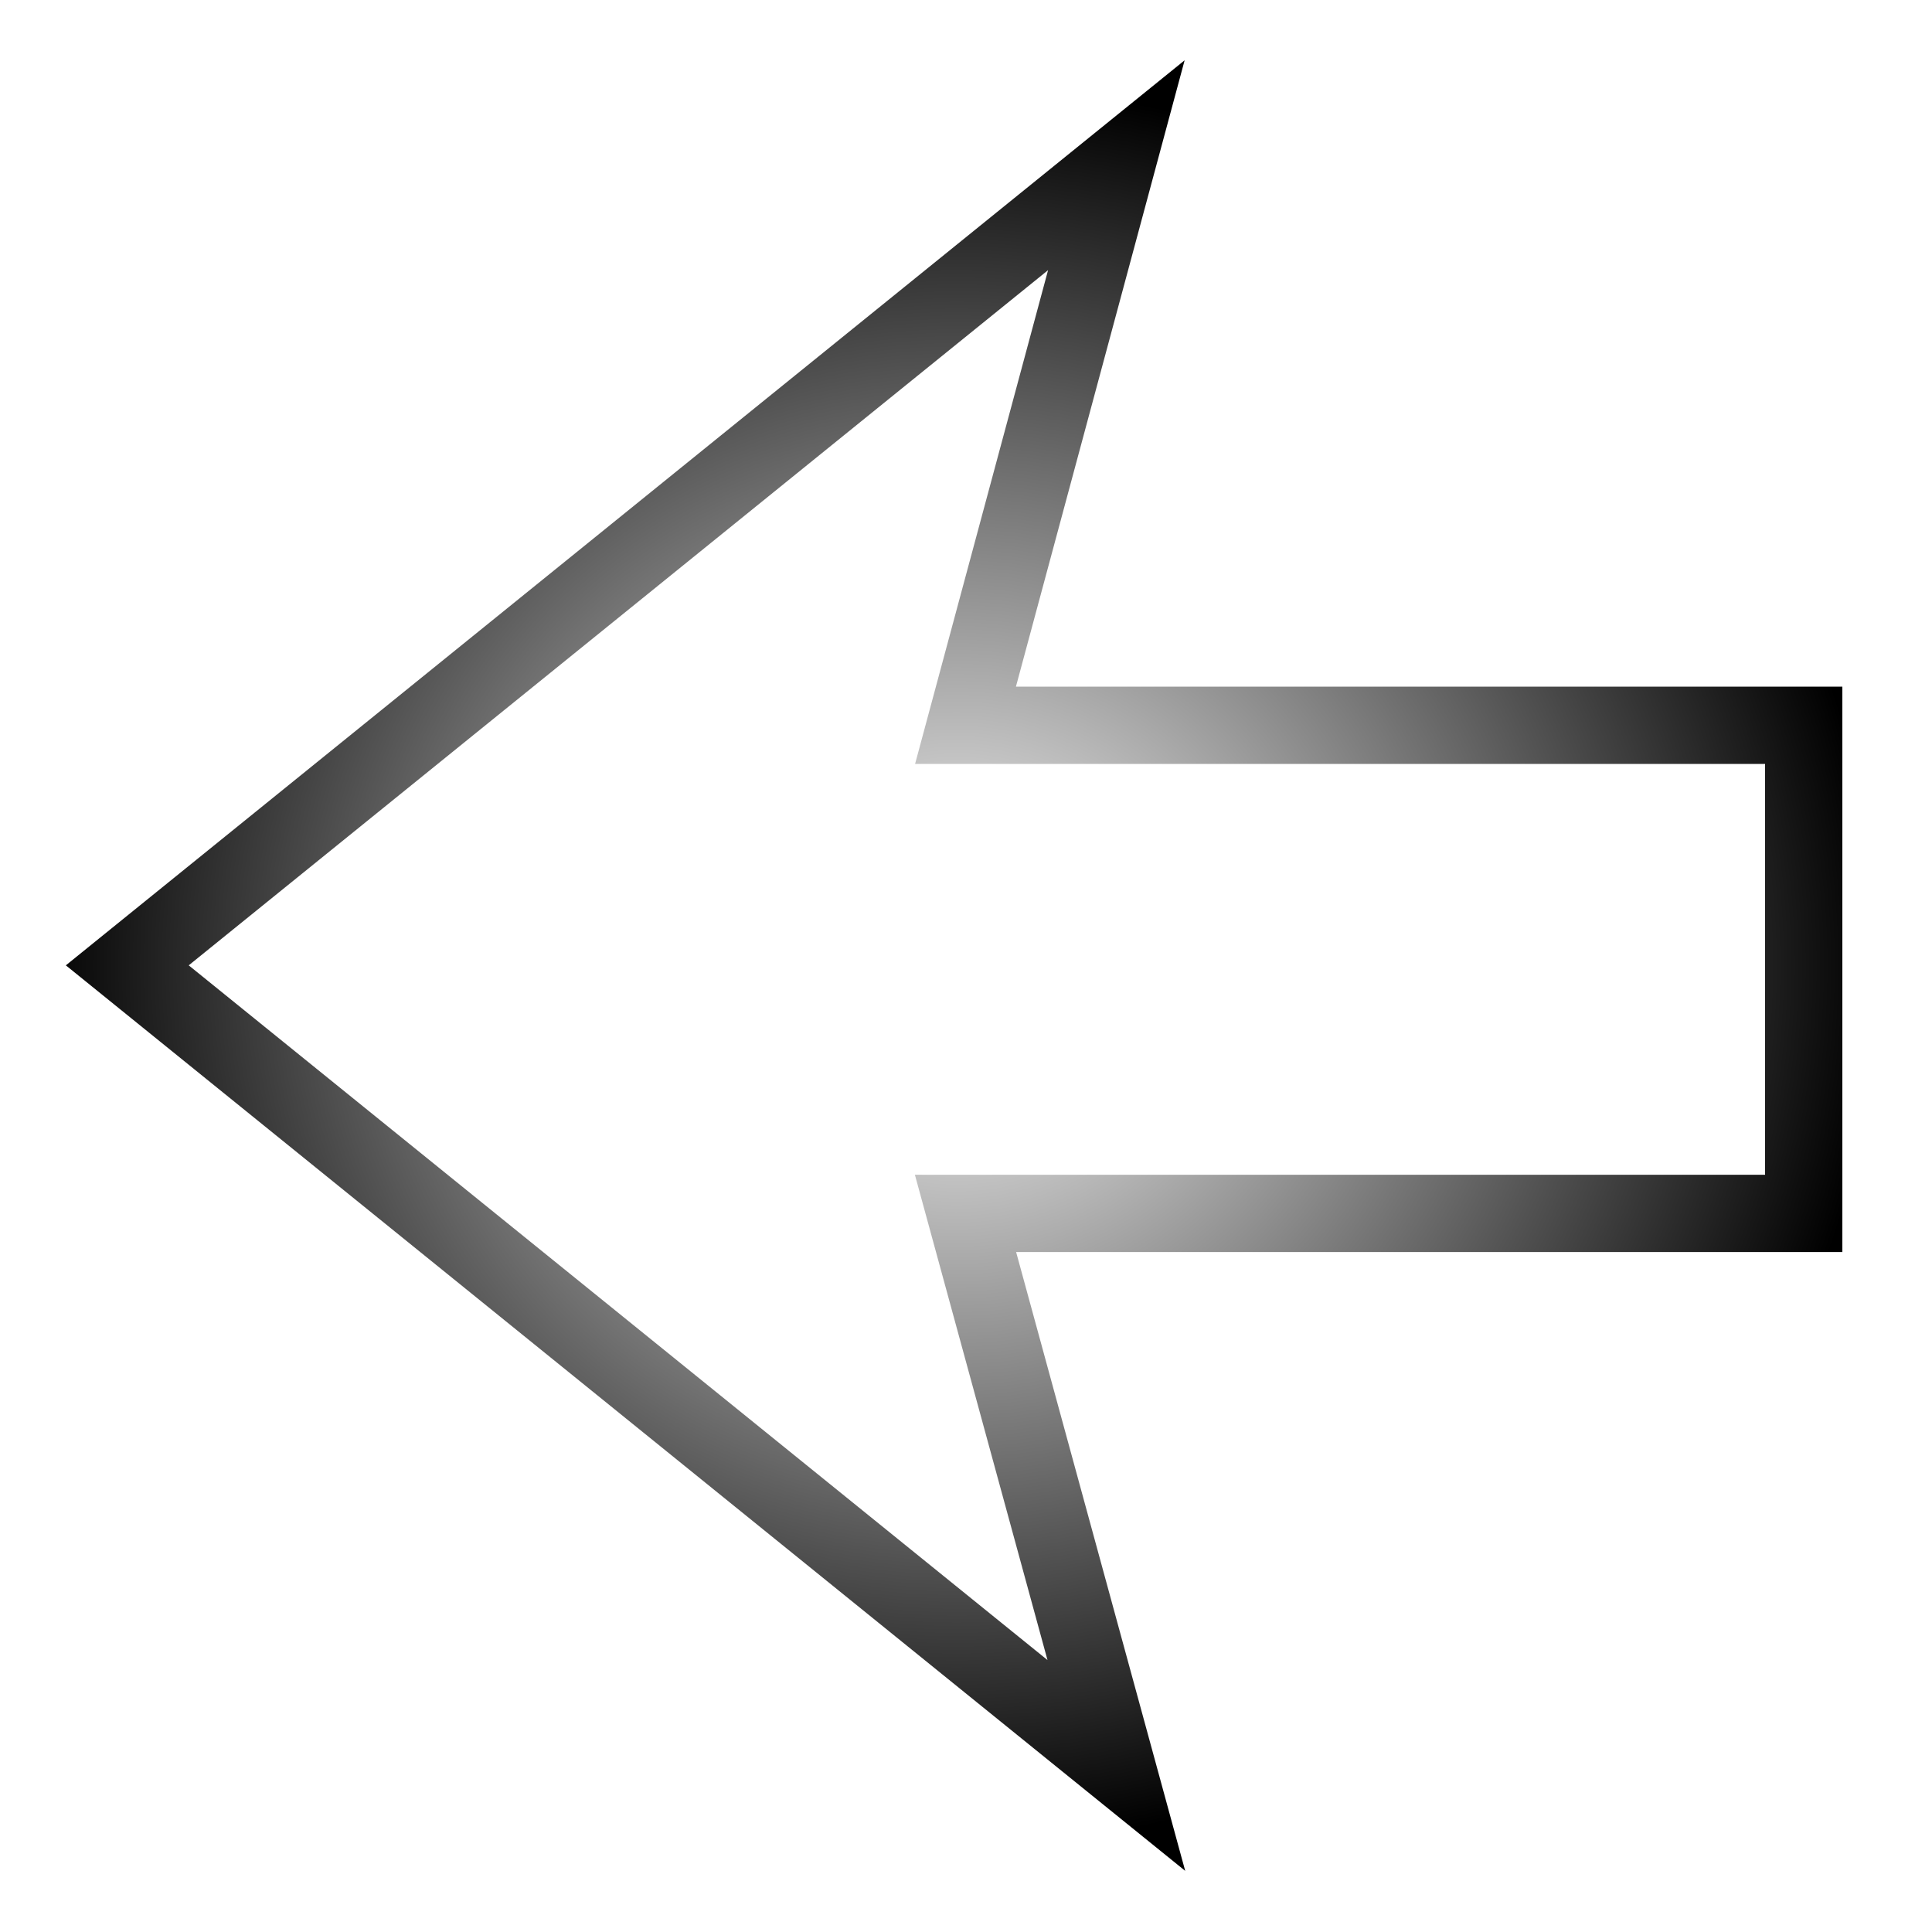
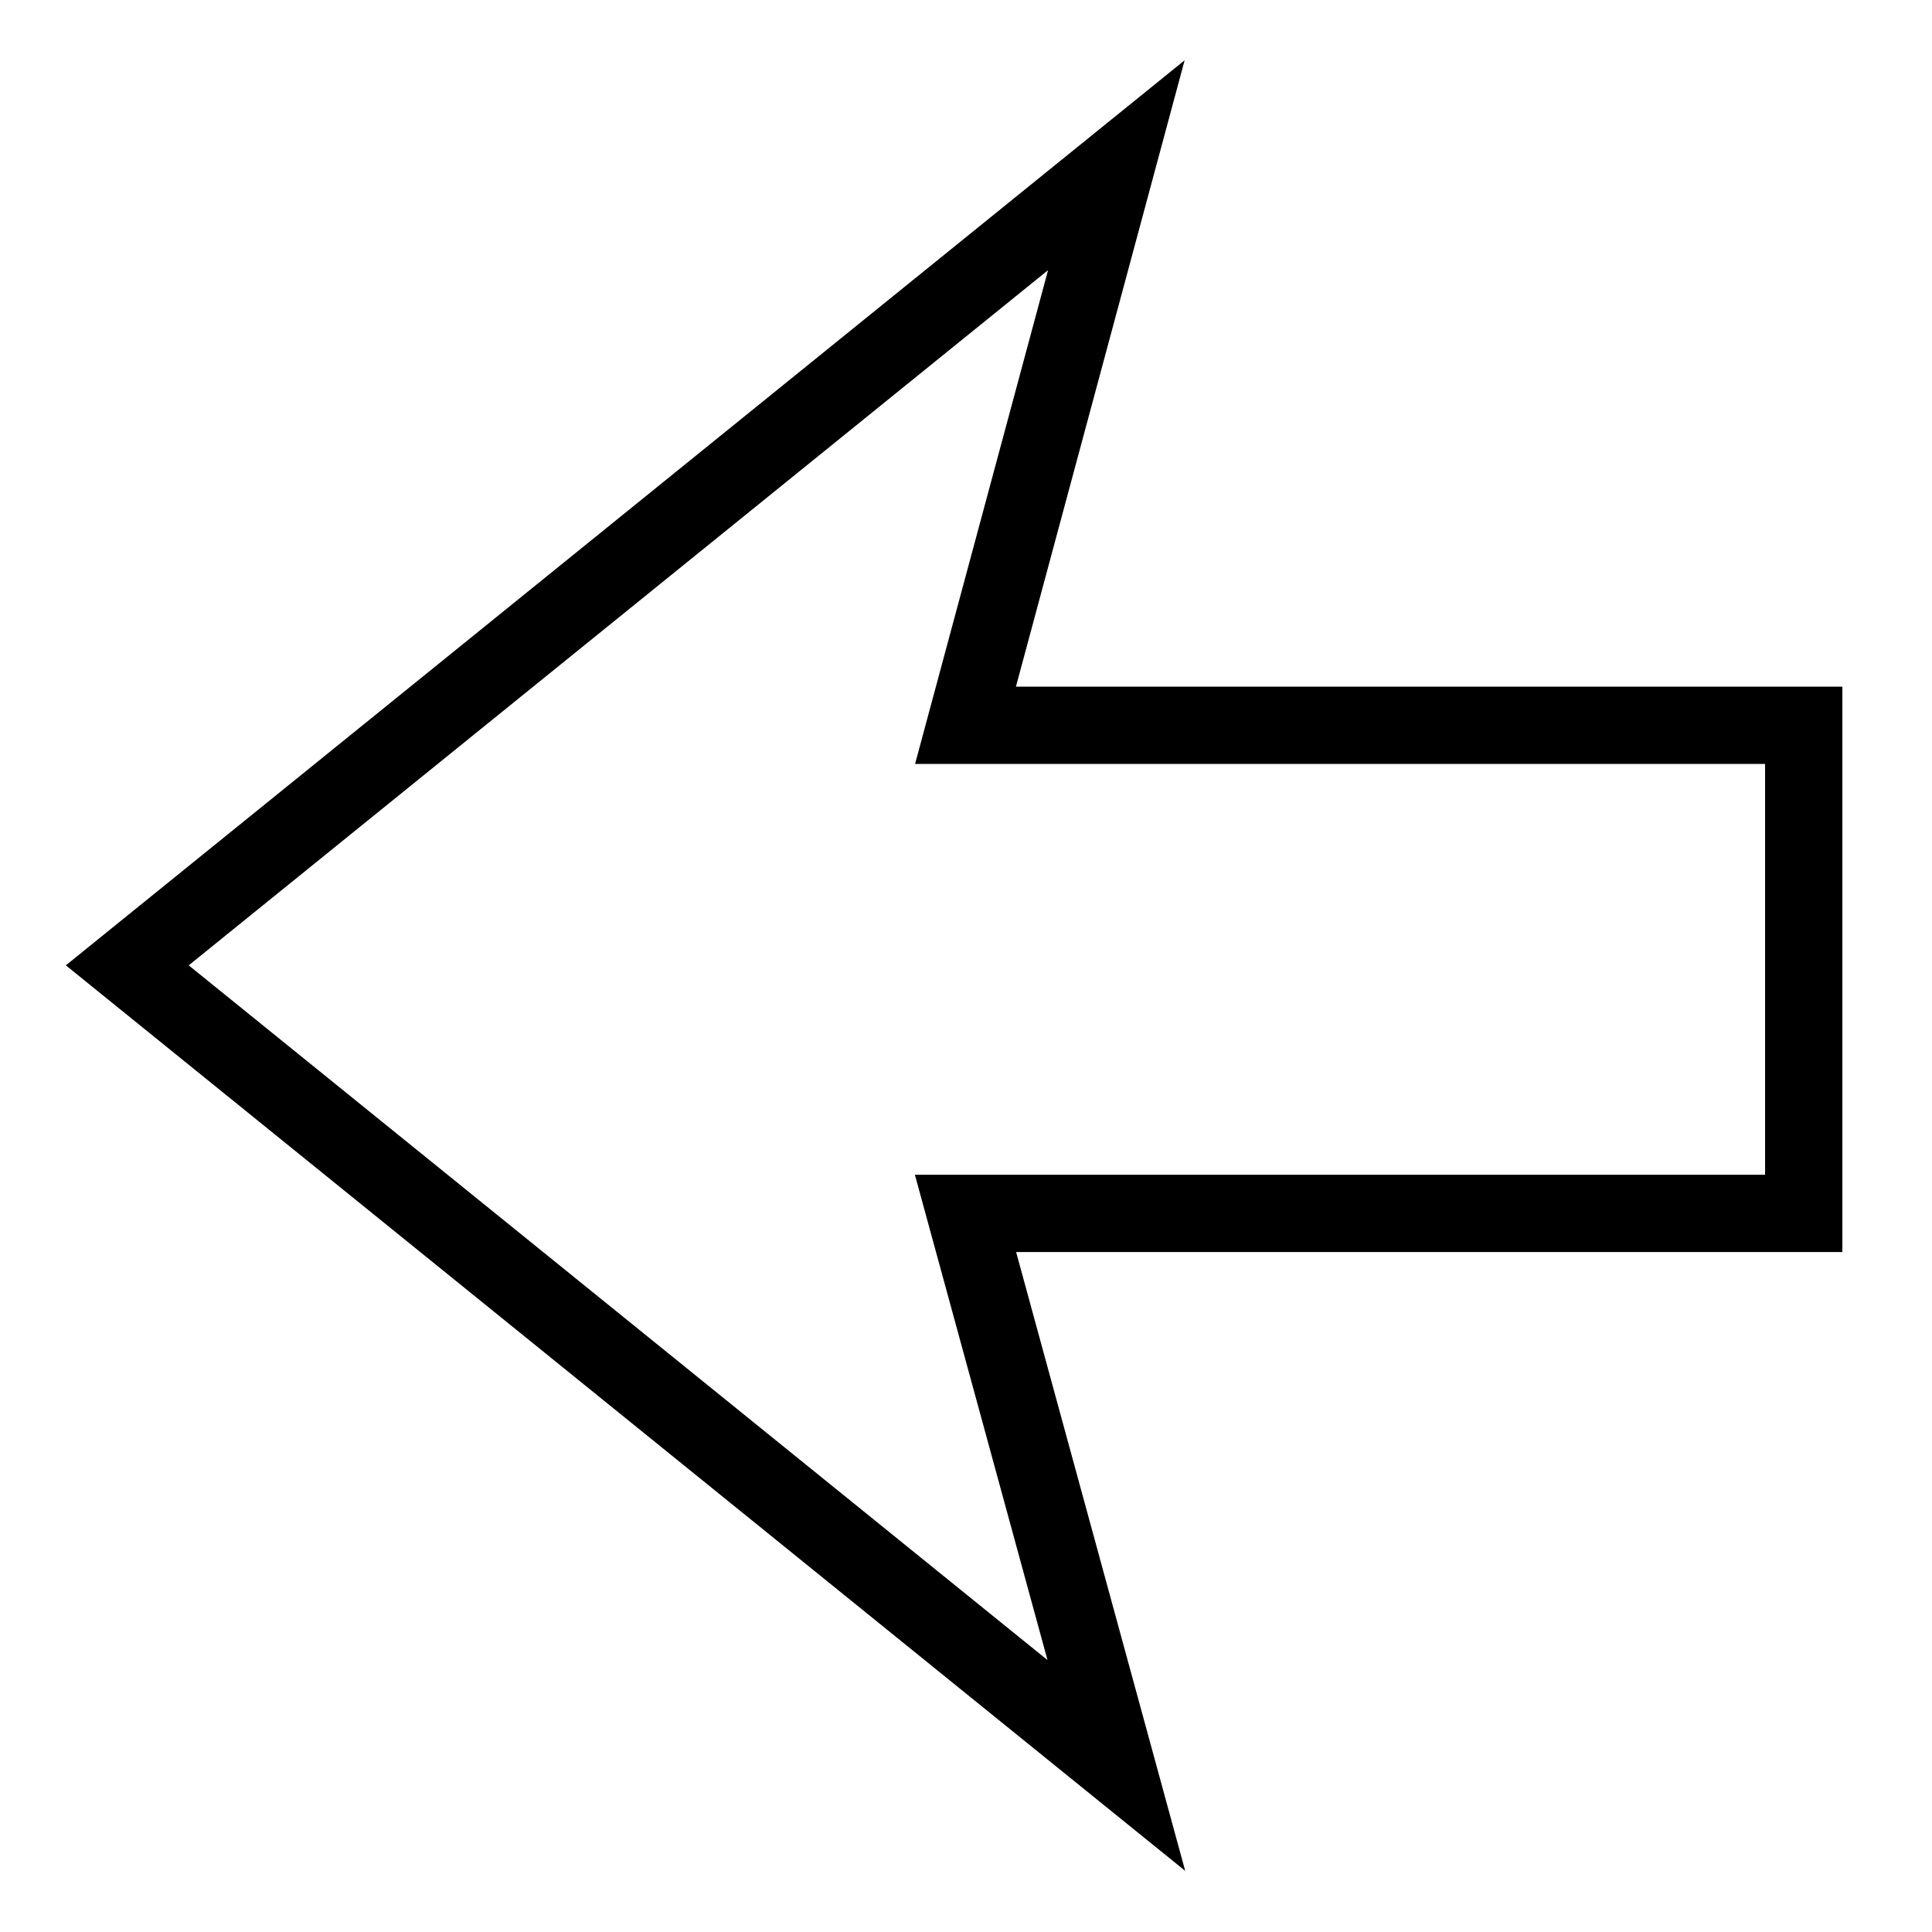
<svg xmlns="http://www.w3.org/2000/svg" id="arrow" data-name="arrow" viewBox="0 0 500 500">
  <defs>
-     <style>.cls-1{fill:none;stroke-miterlimit:10;stroke-width:20px;stroke:url(#名称未設定グラデーション_3);}</style>
-     <radialGradient id="名称未設定グラデーション_3" cx="247.09" cy="249.89" r="227.57" gradientTransform="translate(-11.86) scale(1.05 1)" gradientUnits="userSpaceOnUse">
-       <stop offset="0" stop-color="#fff" />
-       <stop offset="1" />
-     </radialGradient>
+     <style>.cls-1{fill:none;stroke:#000;stroke-miterlimit:10;stroke-width:20px;}</style>
  </defs>
  <polygon class="cls-1" points="288.91 42.76 32.94 249.83 288.91 456.9 249.87 314.02 466.8 314.02 466.8 187.71 249.87 187.71 288.91 42.76" />
</svg>
